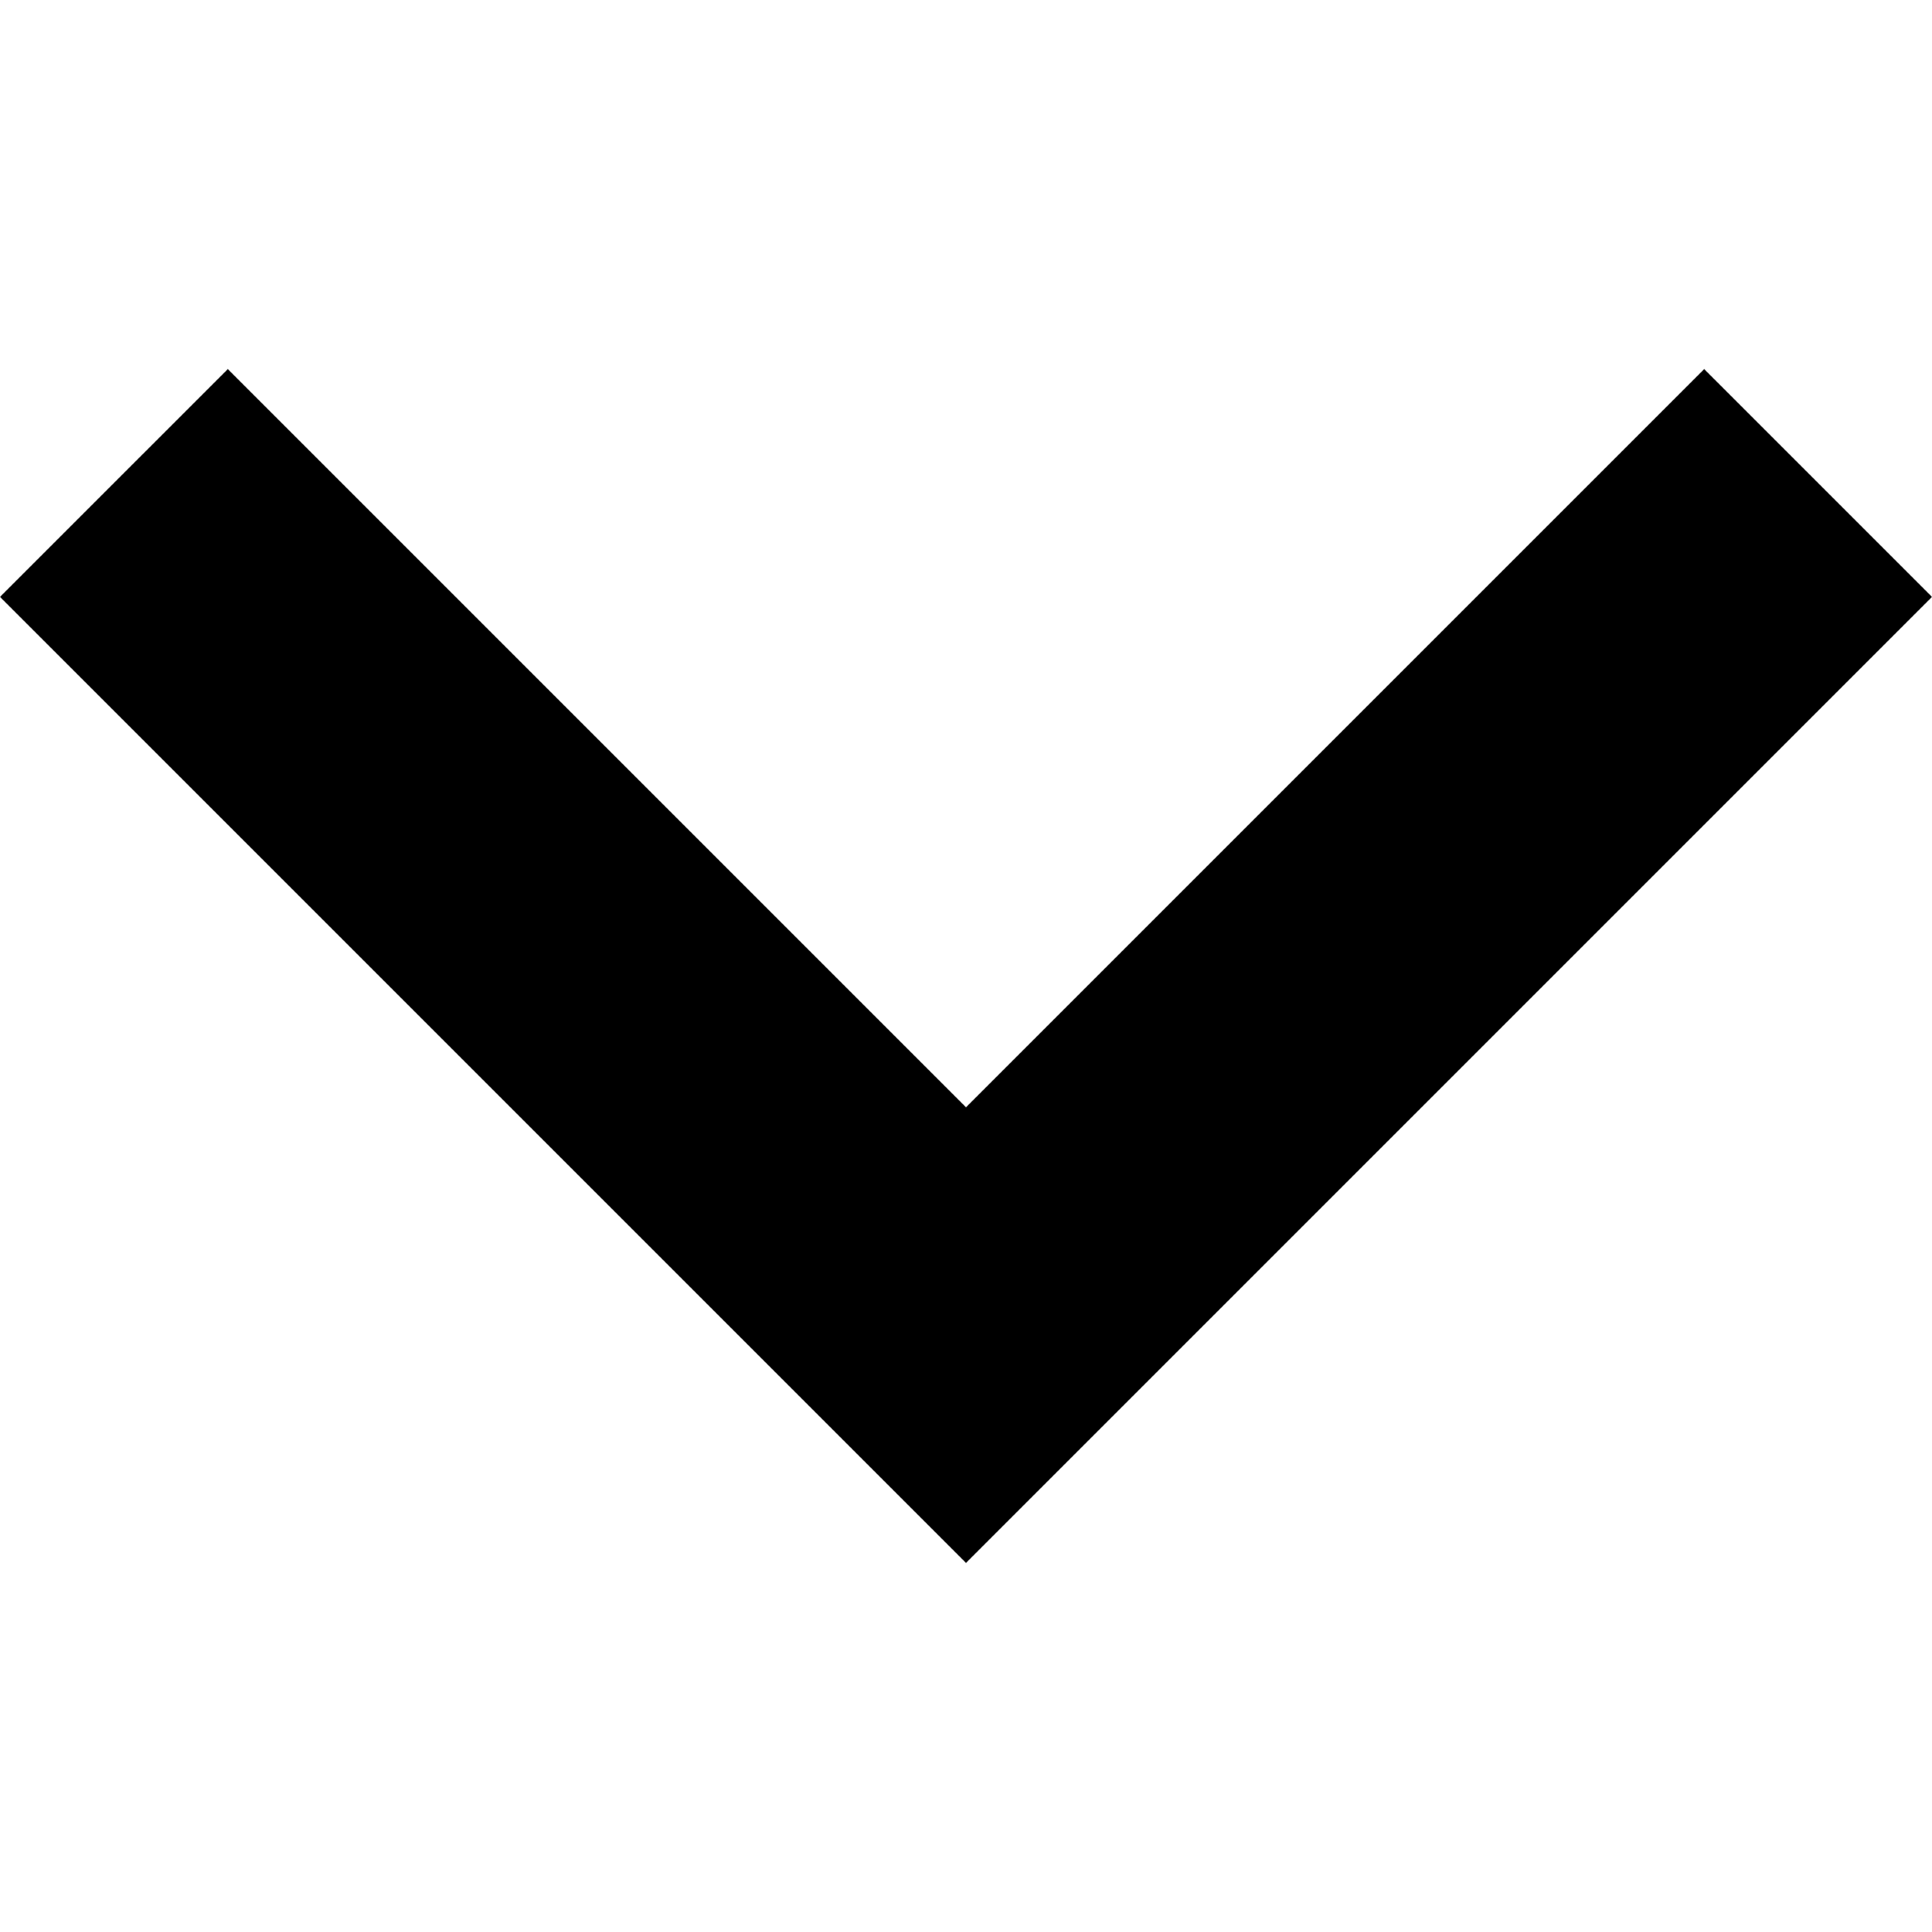
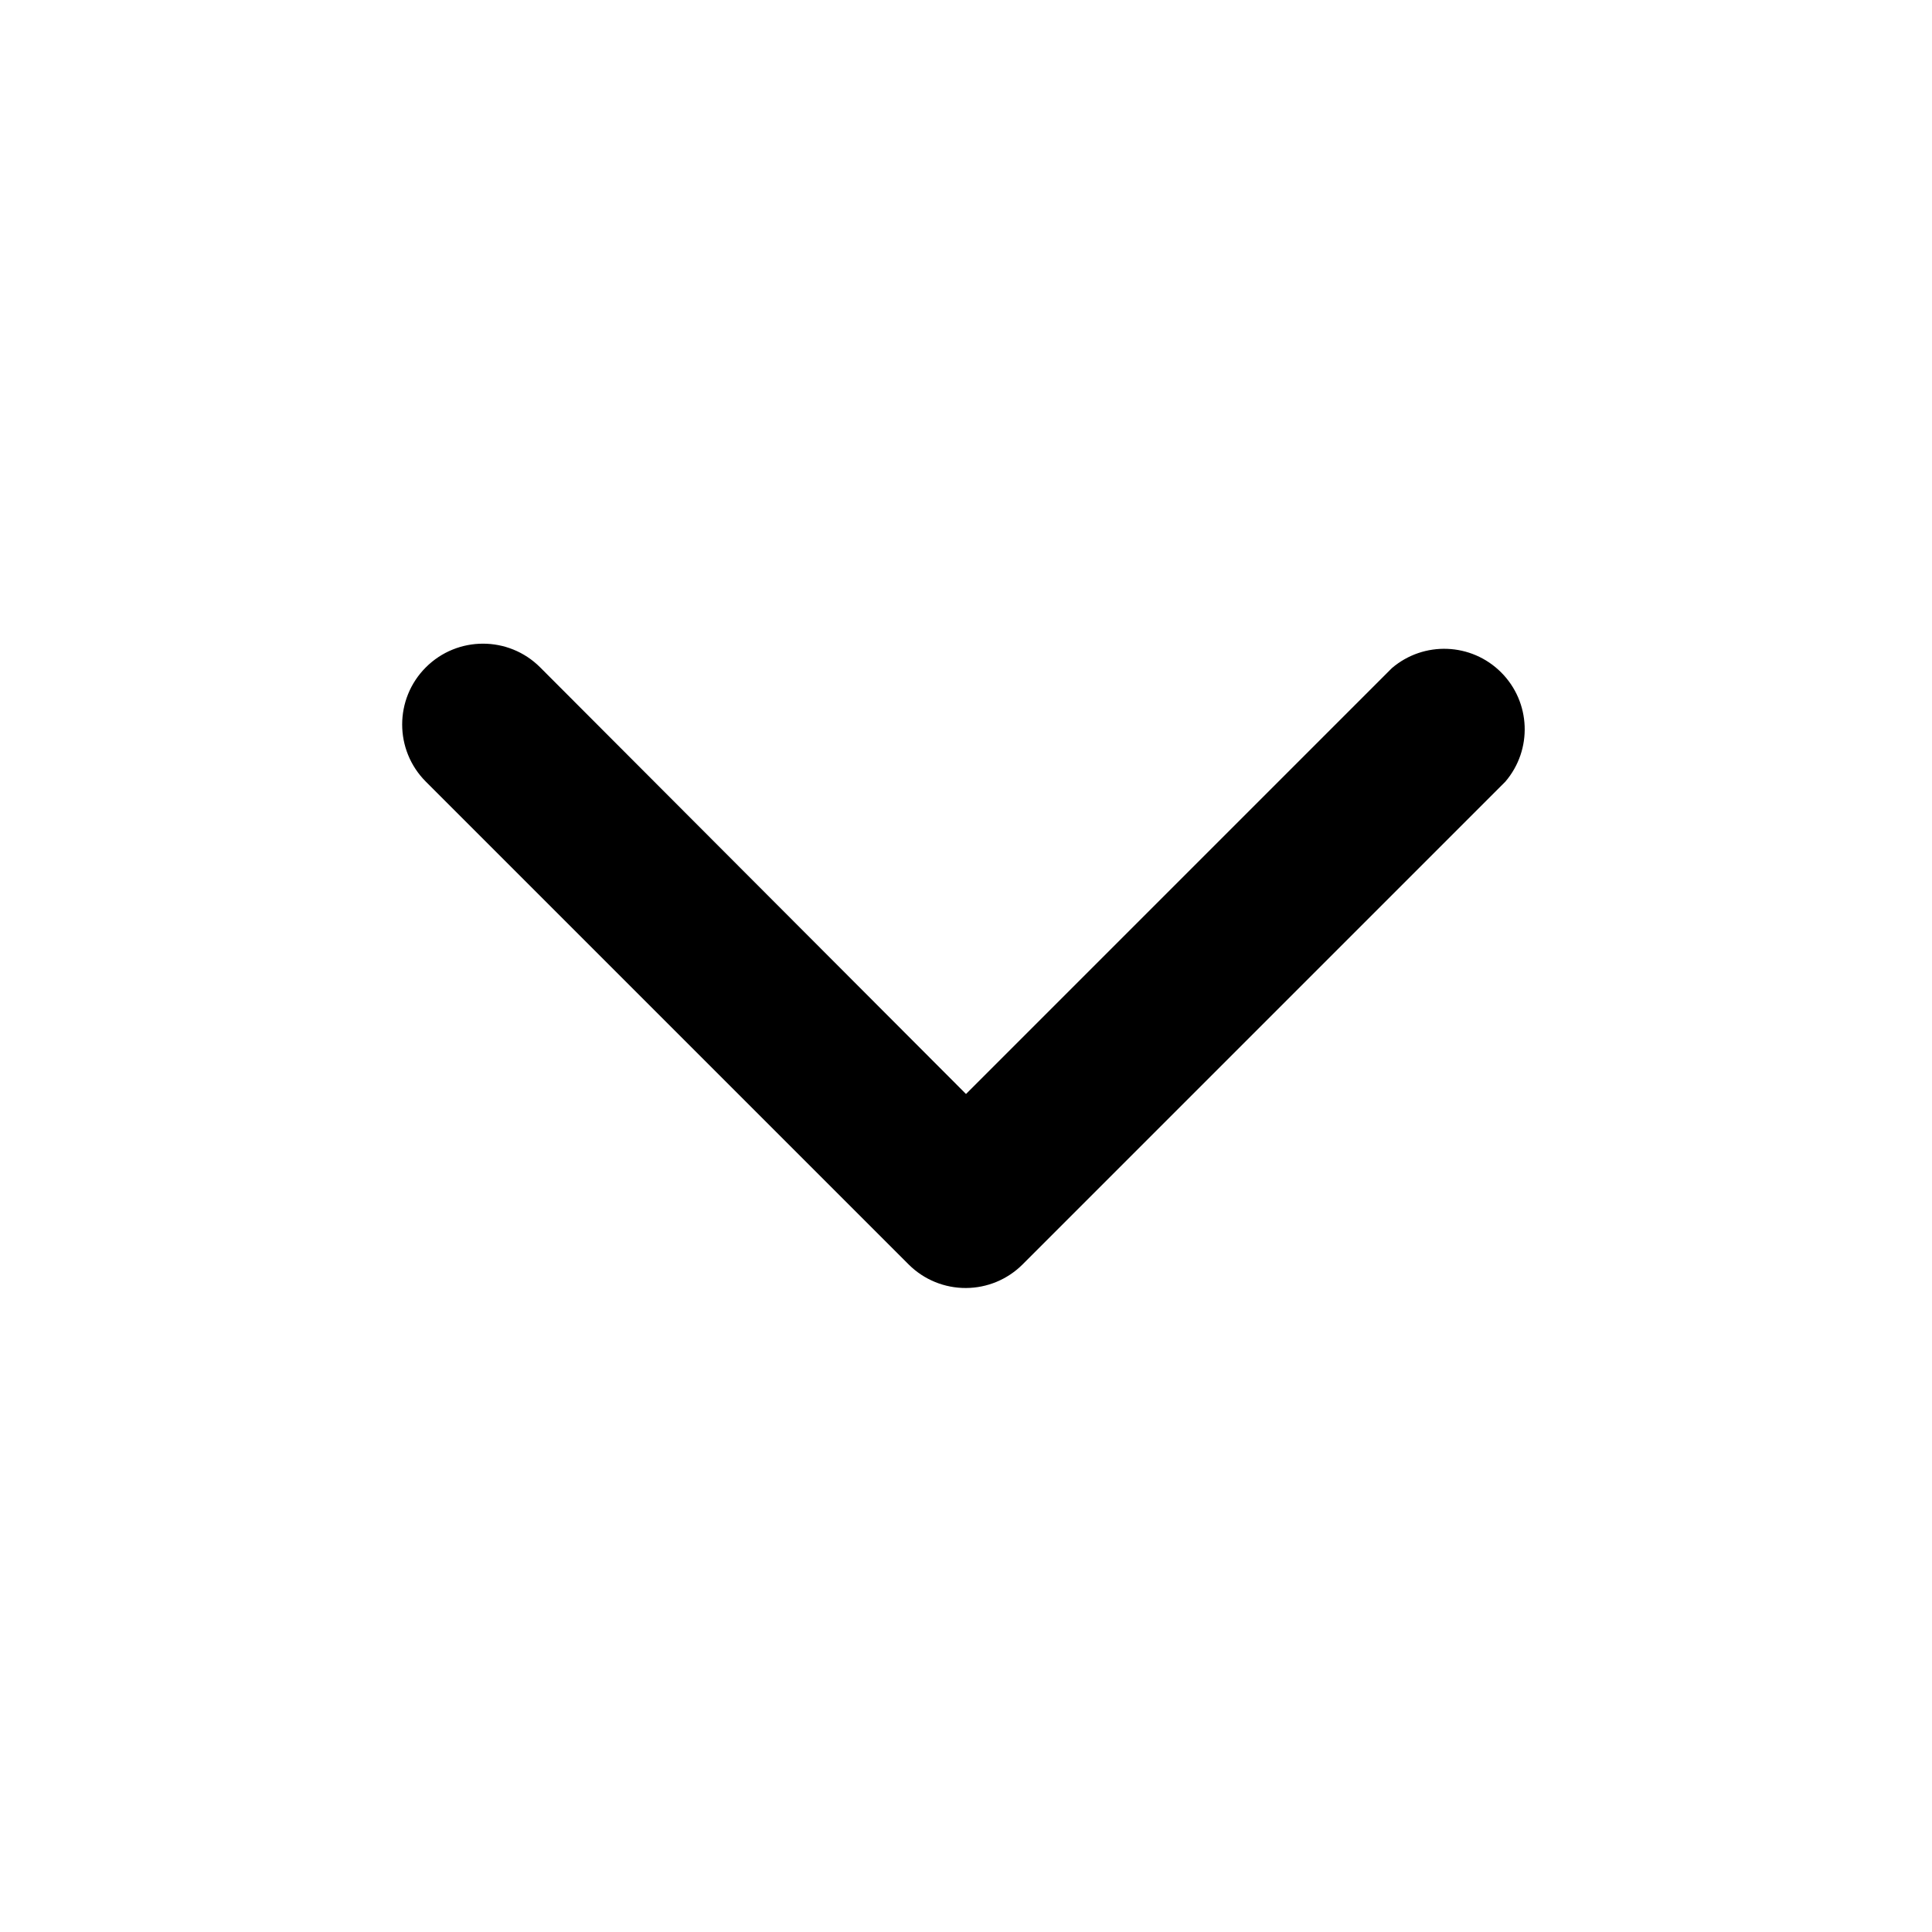
- <svg xmlns="http://www.w3.org/2000/svg" version="1.1" id="Capa_1" x="0px" y="0px" viewBox="0 0 256 256" style="enable-background:new 0 0 256 256;" xml:space="preserve">
+ <svg xmlns="http://www.w3.org/2000/svg" version="1.1" width="512" height="512" x="0" y="0" viewBox="0 0 24 24" style="enable-background:new 0 0 512 512" xml:space="preserve" class="">
  <g>
-     <g>
-       <polygon points="225.813,48.907 128,146.72 30.187,48.907 0,79.093 128,207.093 256,79.093   " />
-     </g>
+     <path d="M12 16a1 1 0 0 1-.71-.29l-6-6a1 1 0 0 1 1.42-1.42l5.29 5.3 5.29-5.29a1 1 0 0 1 1.41 1.41l-6 6a1 1 0 0 1-.7.29z" data-name="16" fill="#000000" data-original="#000000" />
  </g>
-   <g>
- </g>
-   <g>
- </g>
-   <g>
- </g>
-   <g>
- </g>
-   <g>
- </g>
-   <g>
- </g>
-   <g>
- </g>
-   <g>
- </g>
-   <g>
- </g>
-   <g>
- </g>
-   <g>
- </g>
-   <g>
- </g>
-   <g>
- </g>
-   <g>
- </g>
-   <g>
- </g>
</svg>
